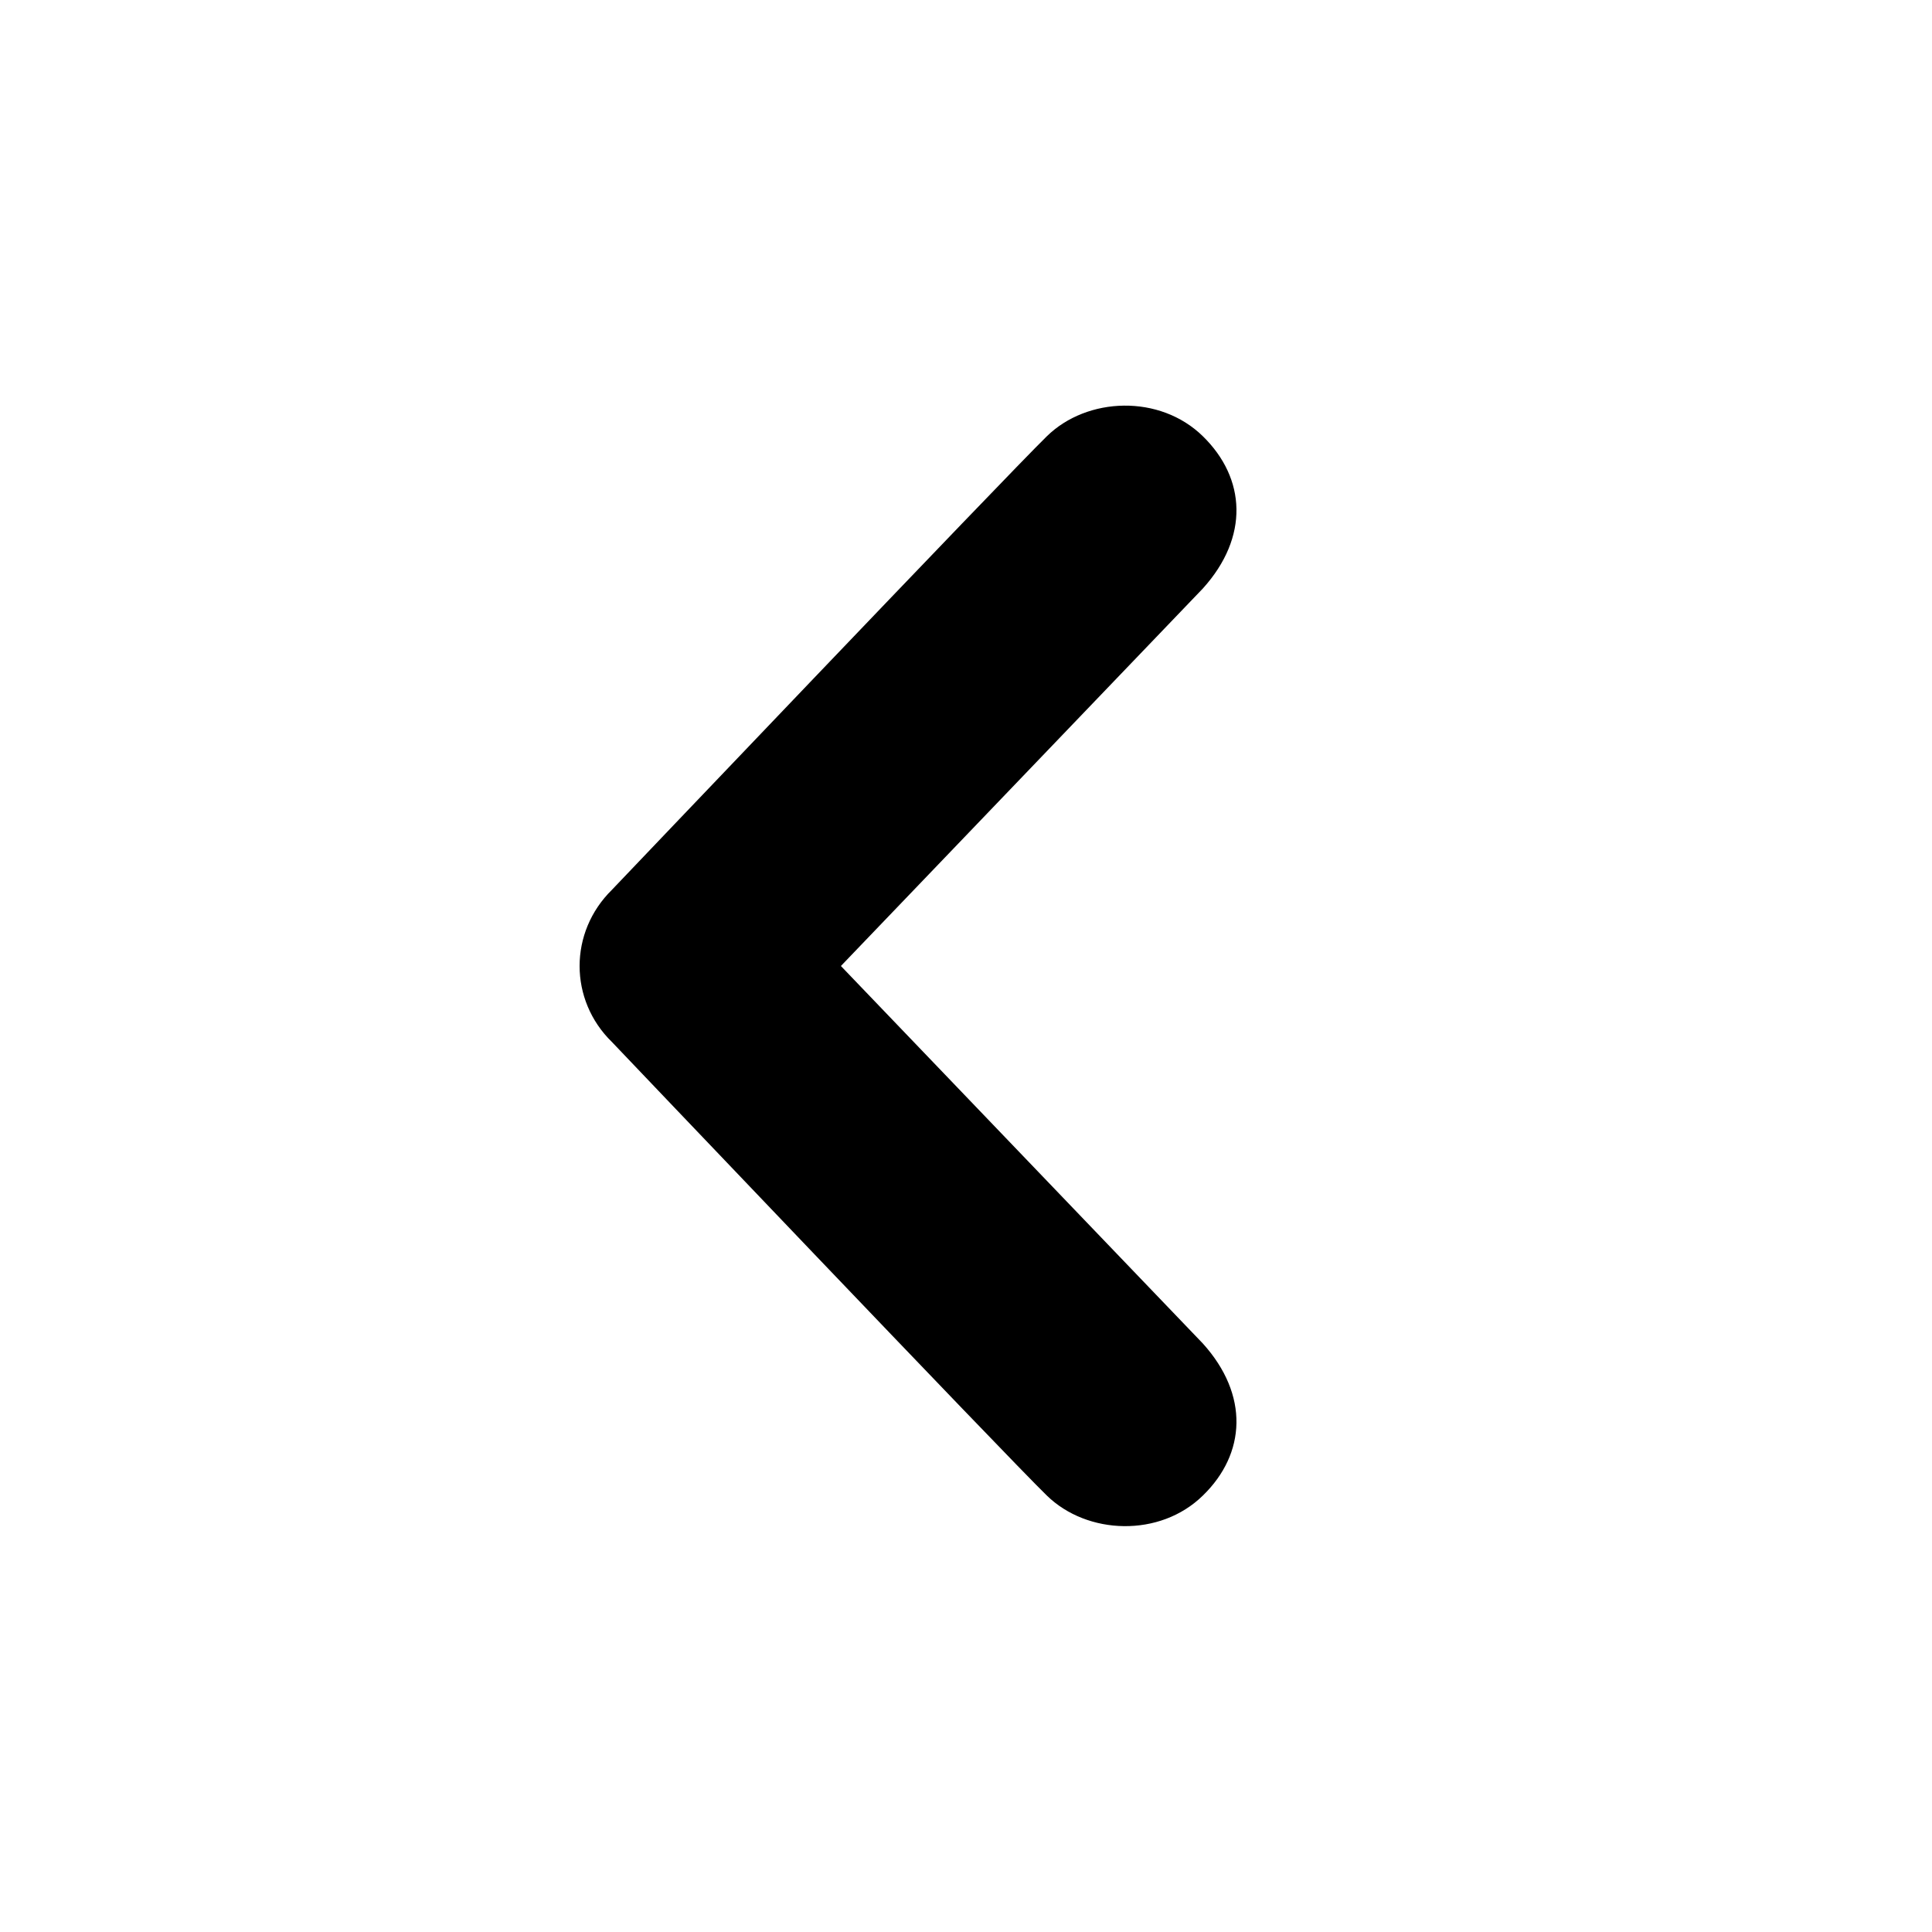
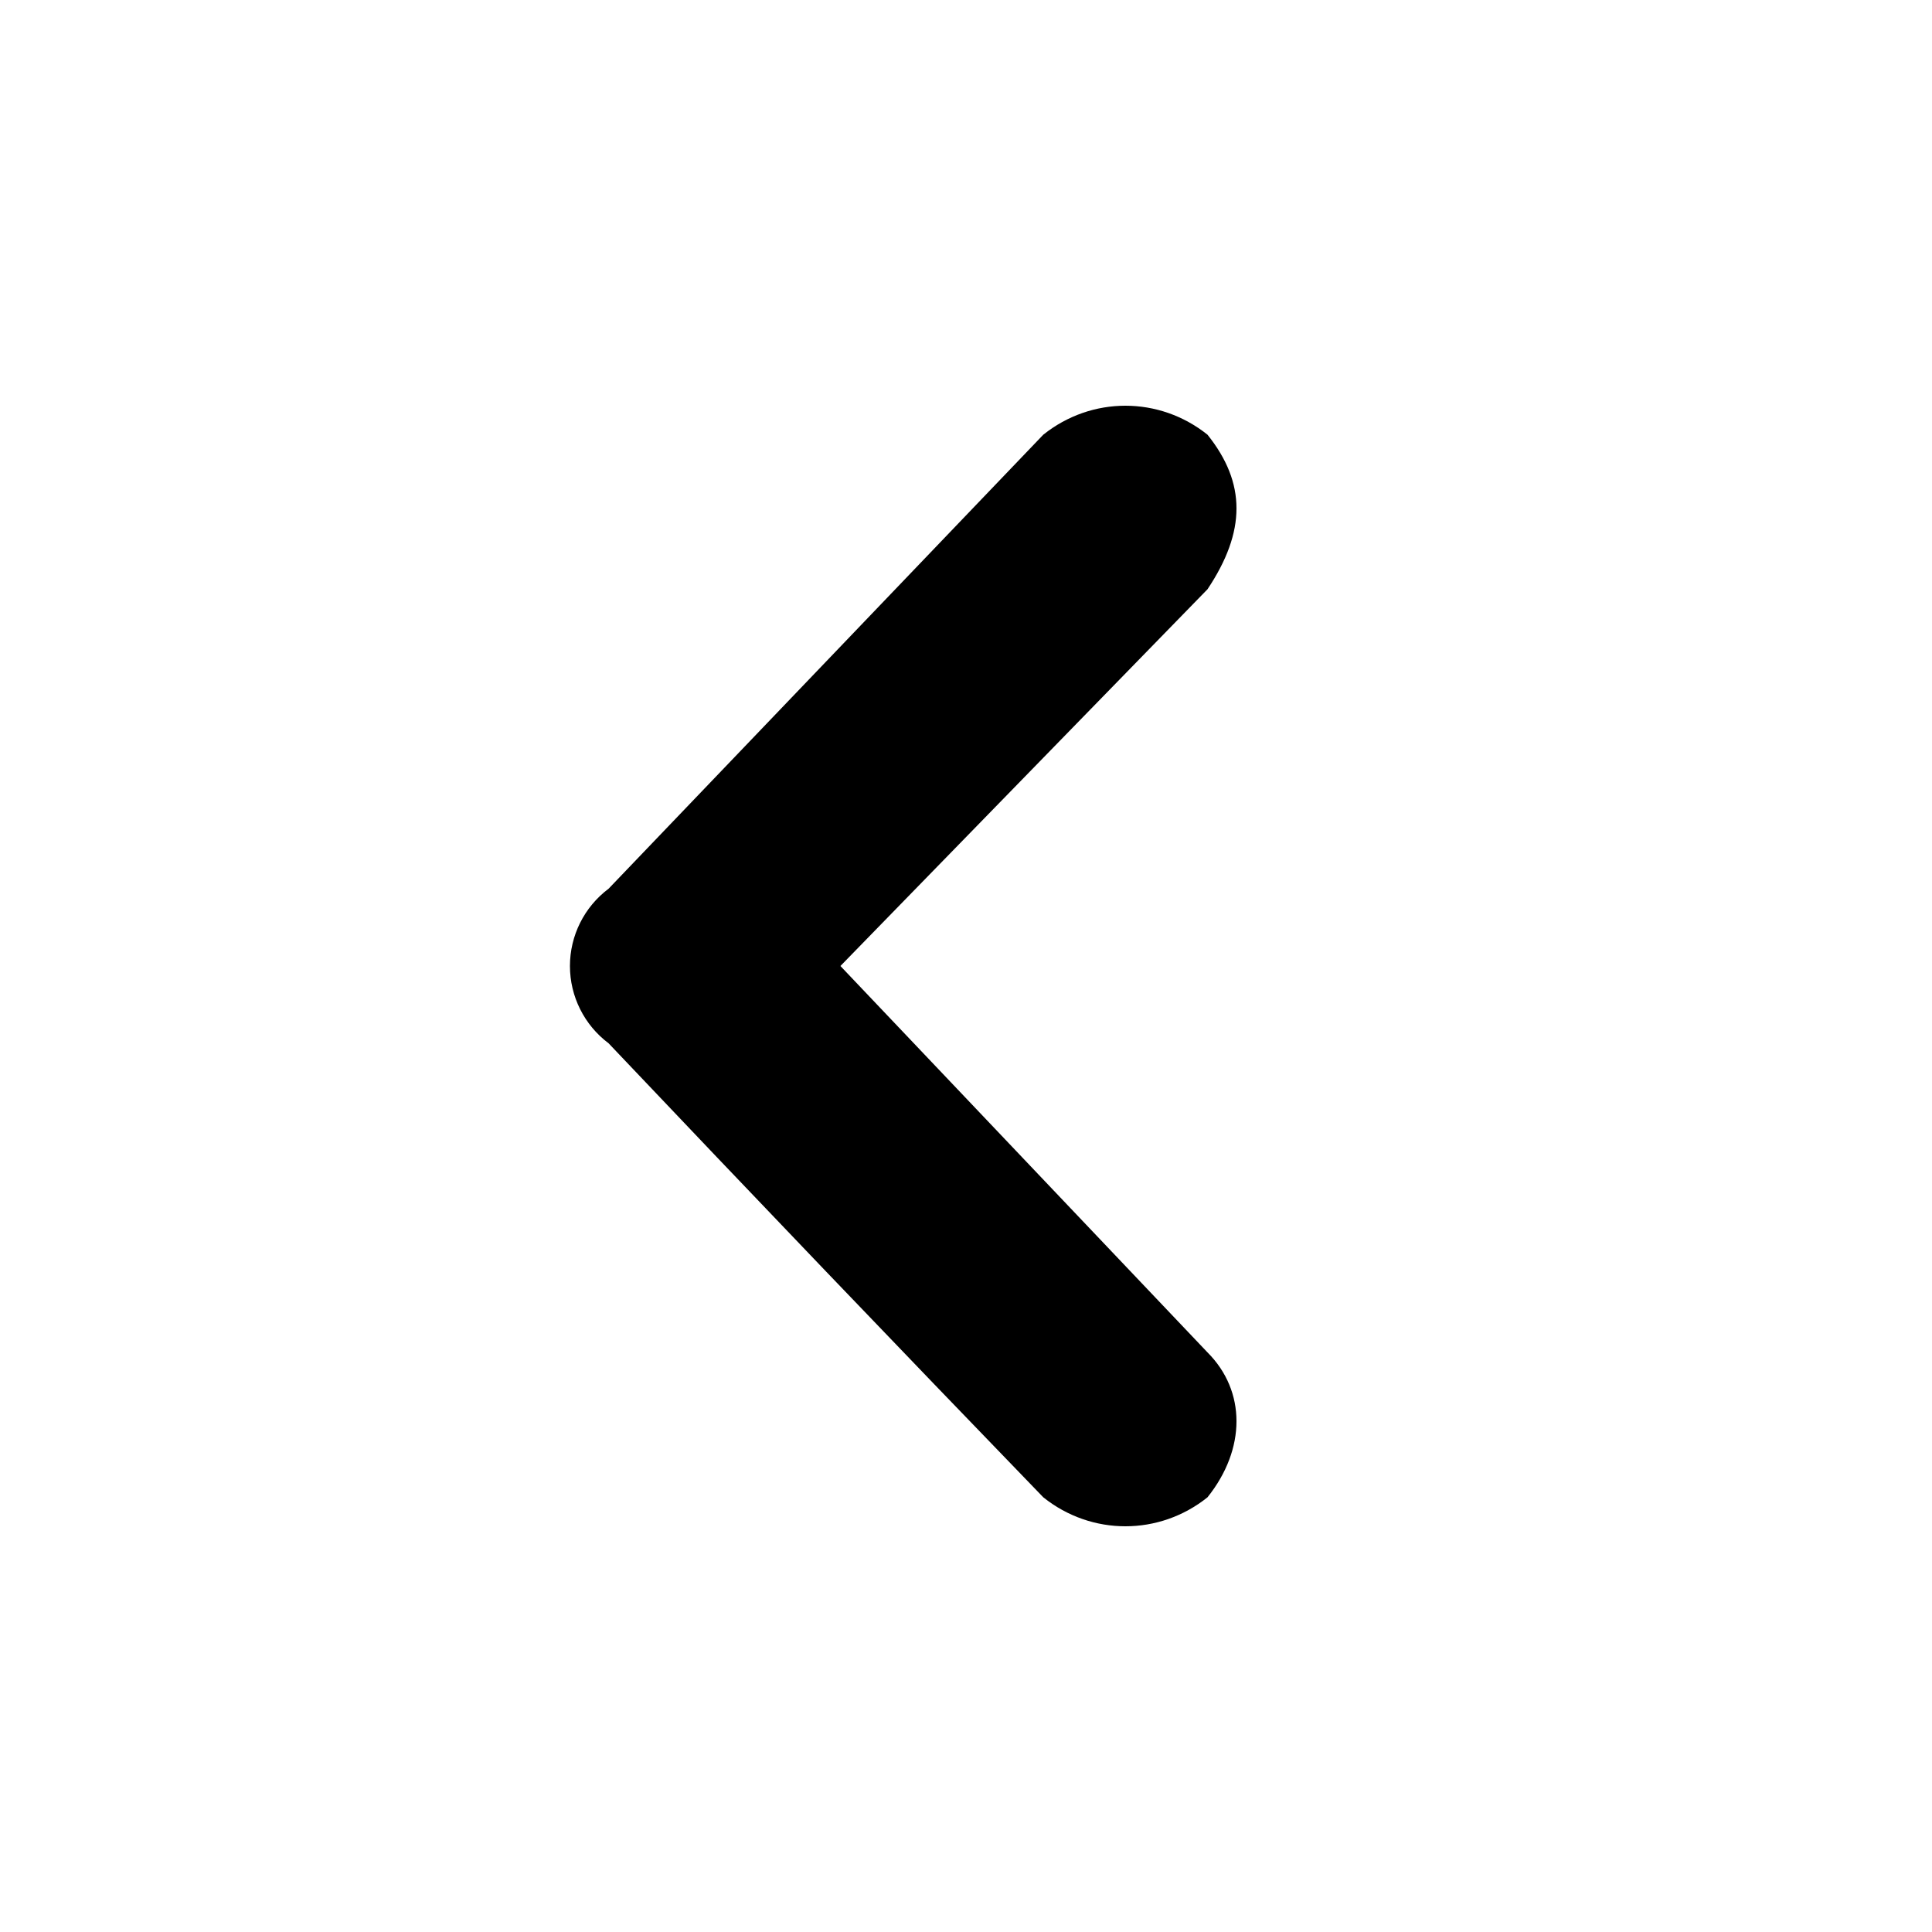
- <svg xmlns="http://www.w3.org/2000/svg" version="1.1" id="Chevron_left" x="0px" y="0px" viewBox="0 0 20 20" enable-background="new 0 0 20 20" xml:space="preserve">
-   <path d="M12.452,4.516c0.446,0.436,0.481,1.043,0,1.576L8.705,10l3.747,3.908c0.481,0.533,0.446,1.141,0,1.574  c-0.445,0.436-1.197,0.408-1.615,0c-0.418-0.406-4.502-4.695-4.502-4.695C6.112,10.57,6,10.285,6,10s0.112-0.57,0.335-0.789  c0,0,4.084-4.287,4.502-4.695C11.255,4.107,12.007,4.08,12.452,4.516z" />
+ <svg xmlns="http://www.w3.org/2000/svg" viewBox="0 0 20 20">
+   <path d="M12.5 4.5c.4.5.4 1 0 1.6L8.7 10l3.8 4c.4.4.4 1 0 1.5-.5.4-1.2.4-1.7 0a678 678 0 0 1-4.5-4.7 1 1 0 0 1 0-1.6l4.5-4.7c.5-.4 1.2-.4 1.7 0z" />
</svg>
